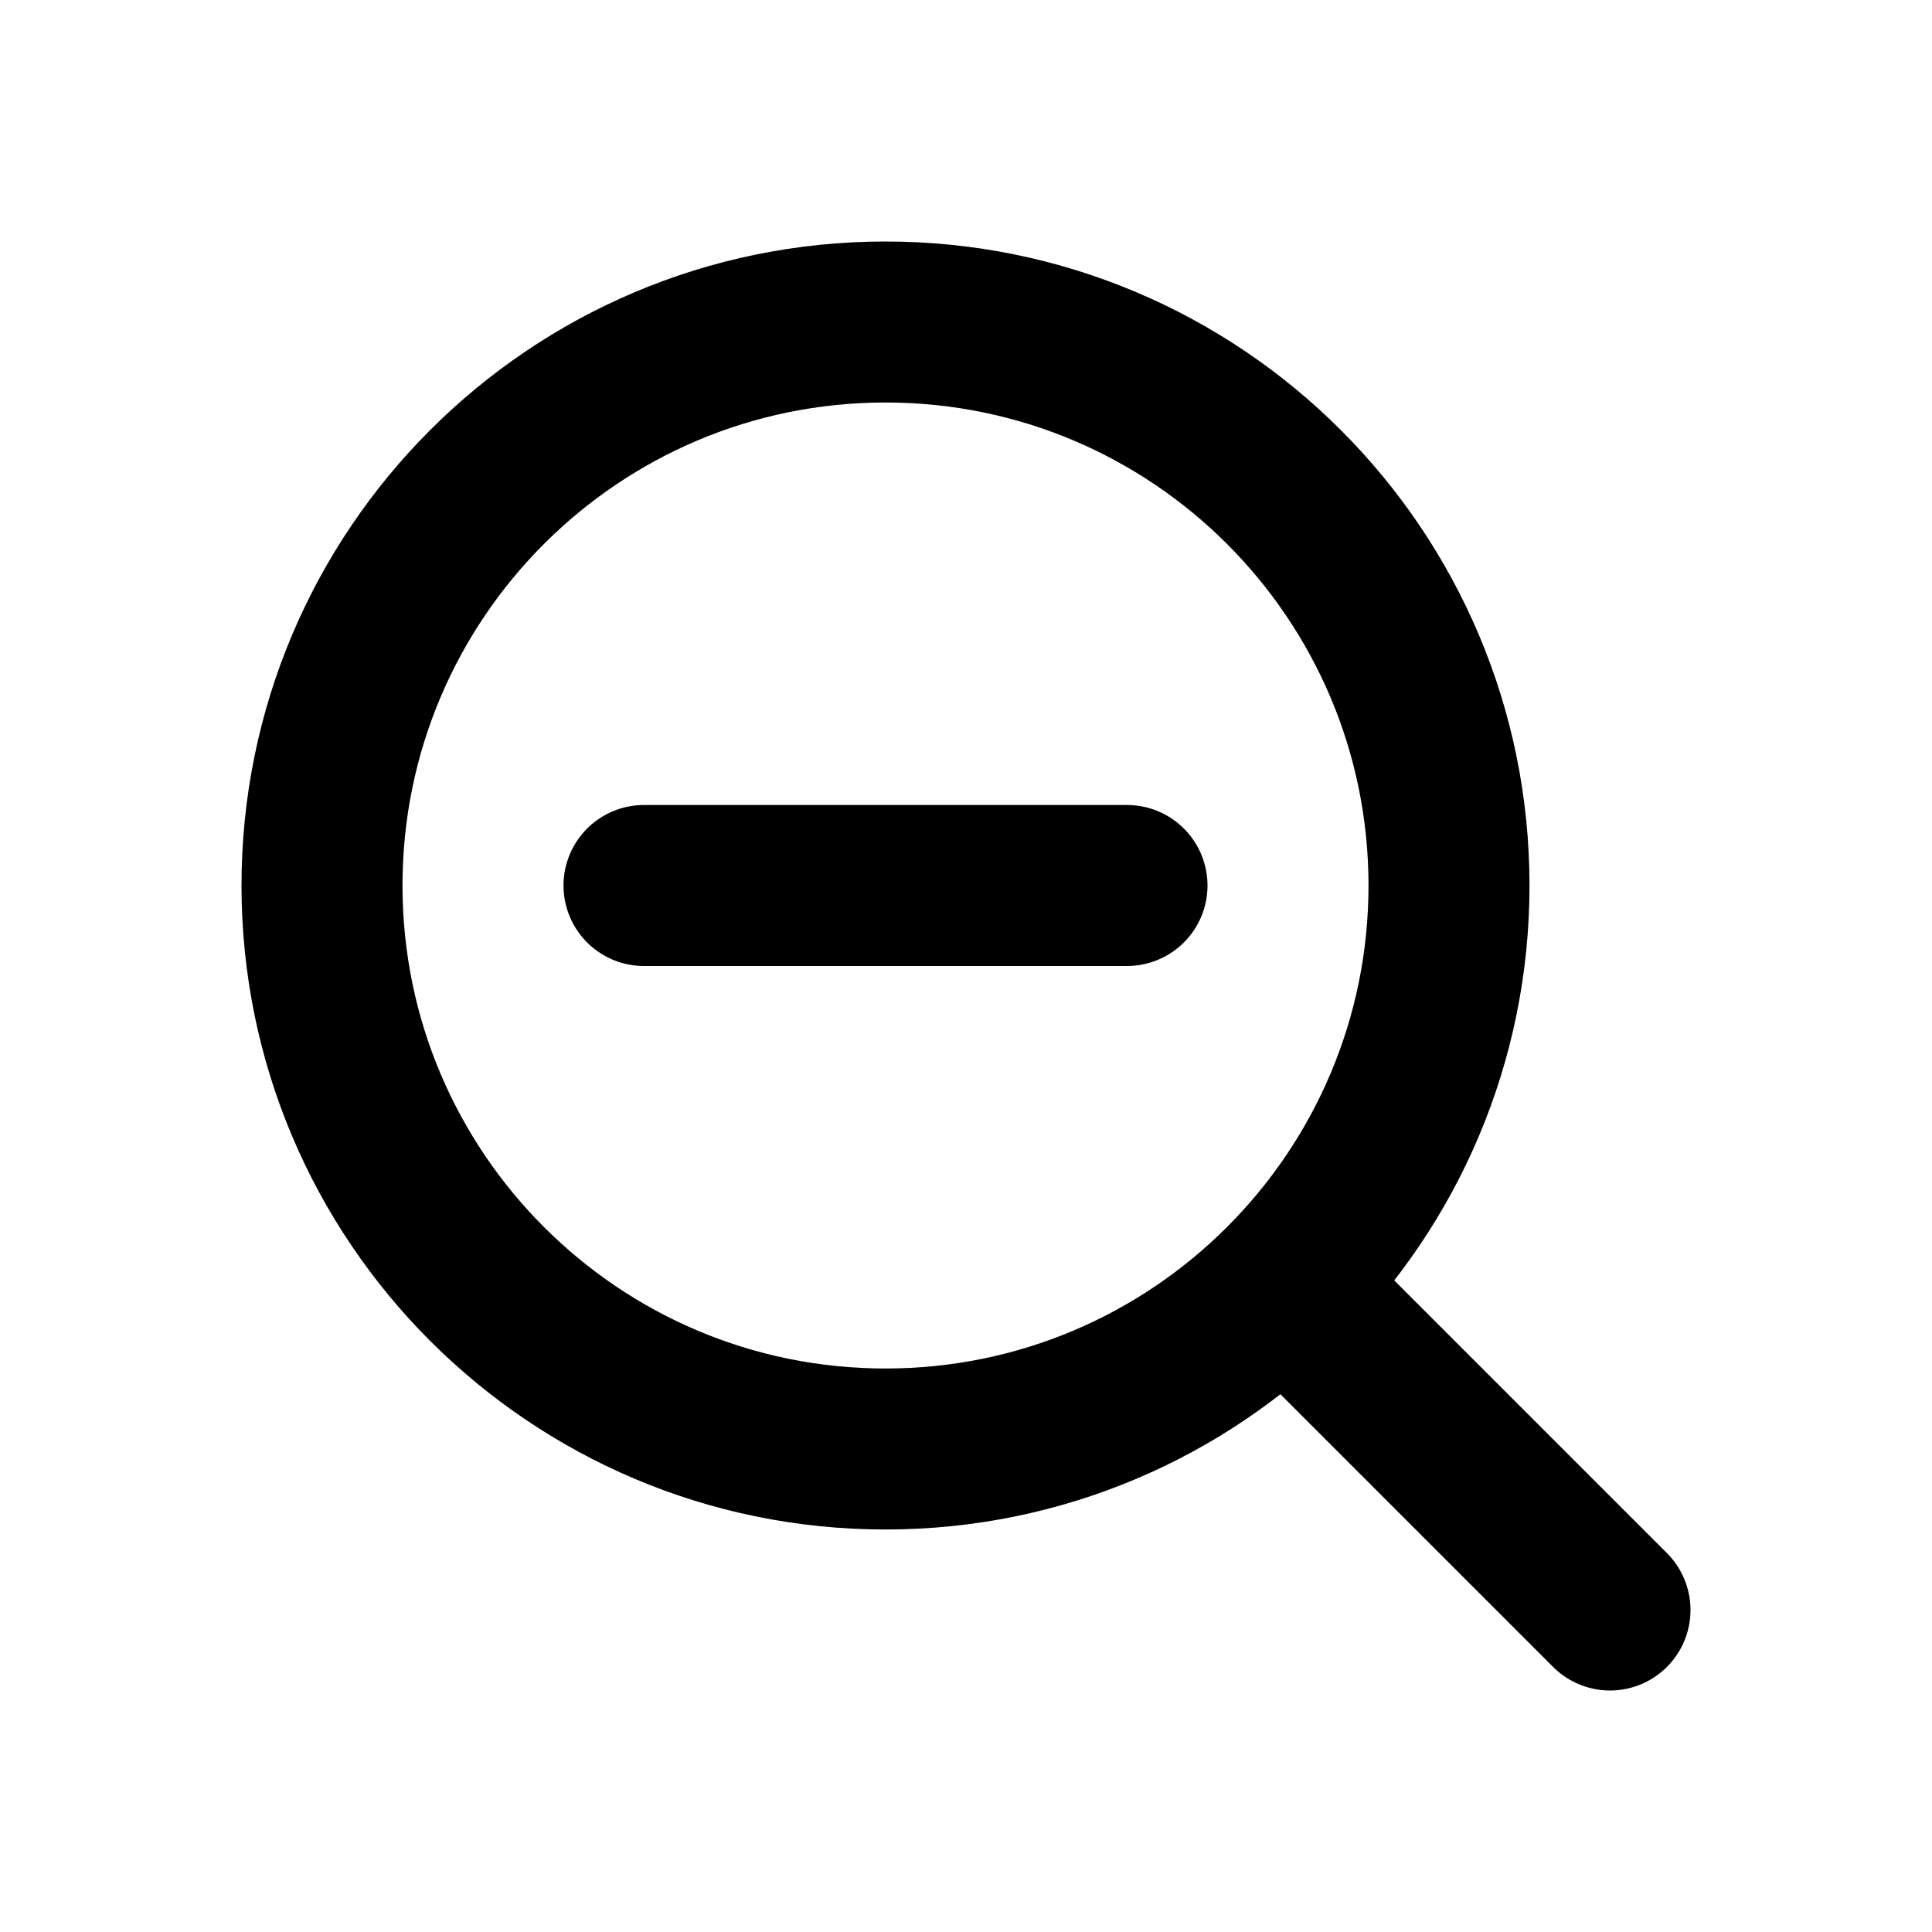
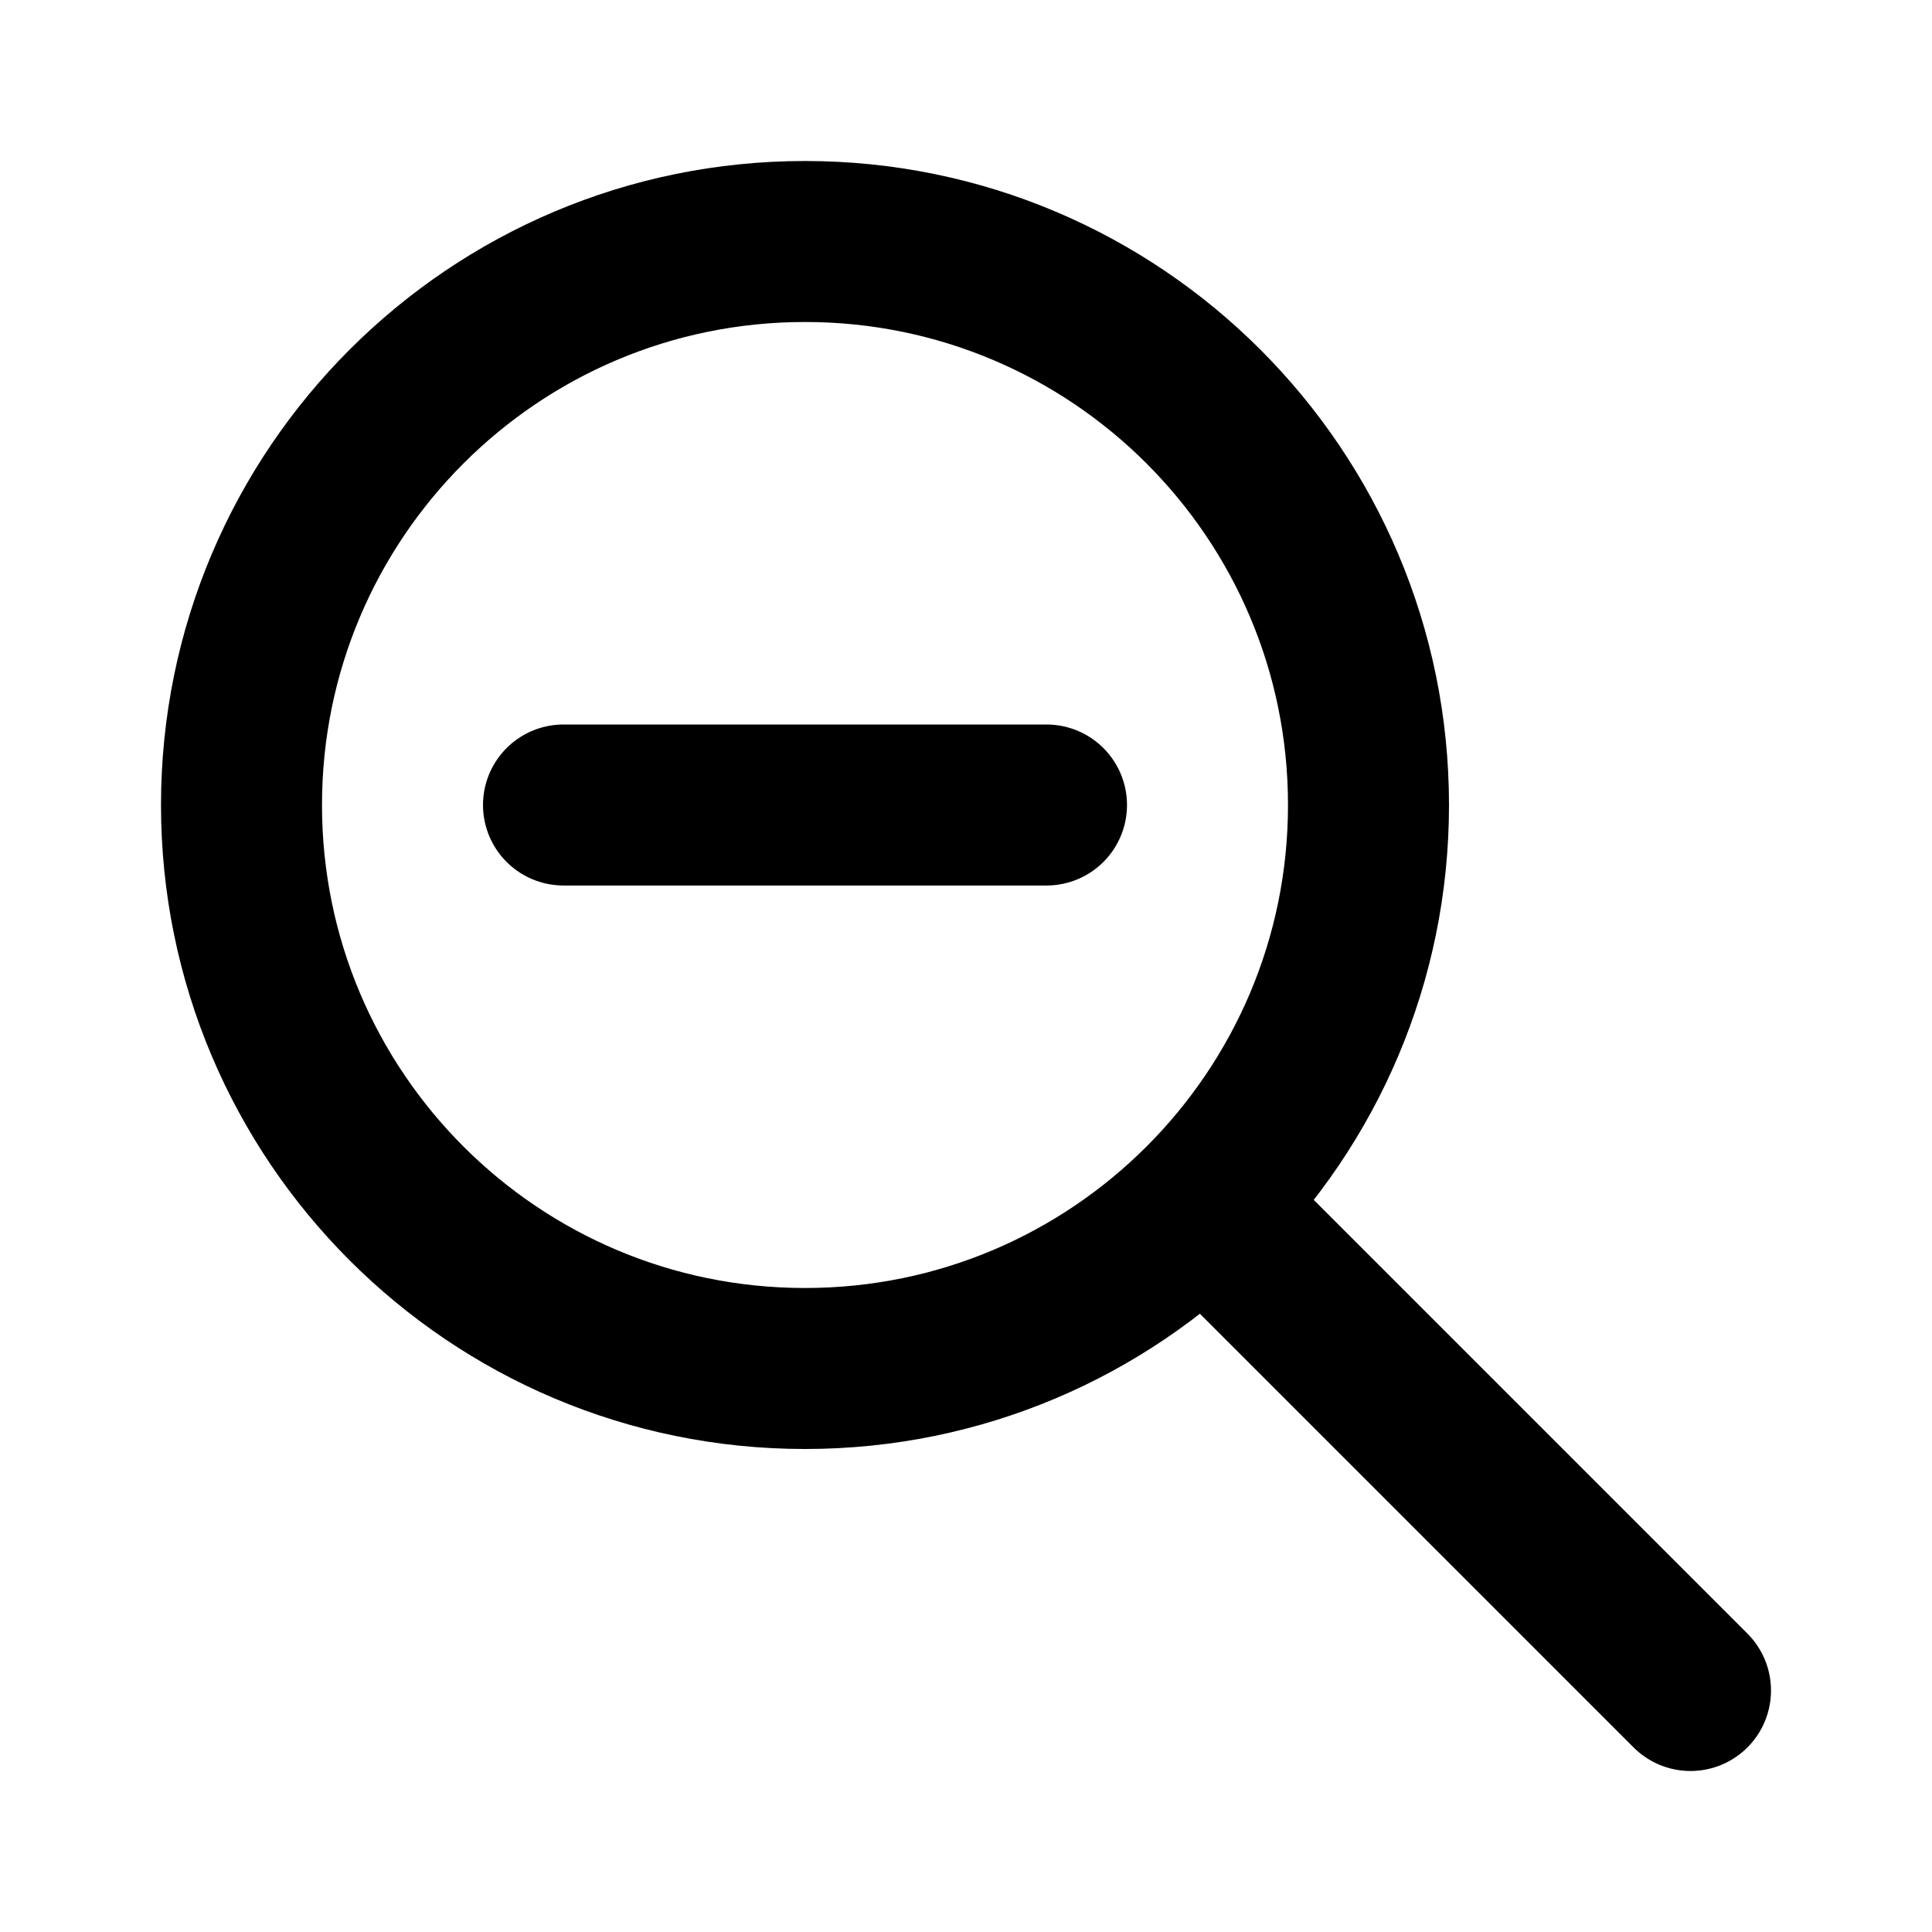
- <svg xmlns="http://www.w3.org/2000/svg" width="24" height="24" fill="none" viewBox="0 0 24 24">
-   <path stroke="currentColor" stroke-linecap="round" stroke-width="2" d="m20 20-3.95-3.95M14 11H8m10 0a7 7 0 1 1-14 0 7 7 0 0 1 14 0Z" />
+ <svg xmlns="http://www.w3.org/2000/svg" fill="none" viewBox="0 0 24 24" stroke="currentColor">
+   <path stroke-linecap="round" stroke-linejoin="round" stroke-width="2" d="M21 21l-6-6m2-5a7 7 0 11-14 0 7 7 0 0114 0zM13 10H7" />
</svg>
